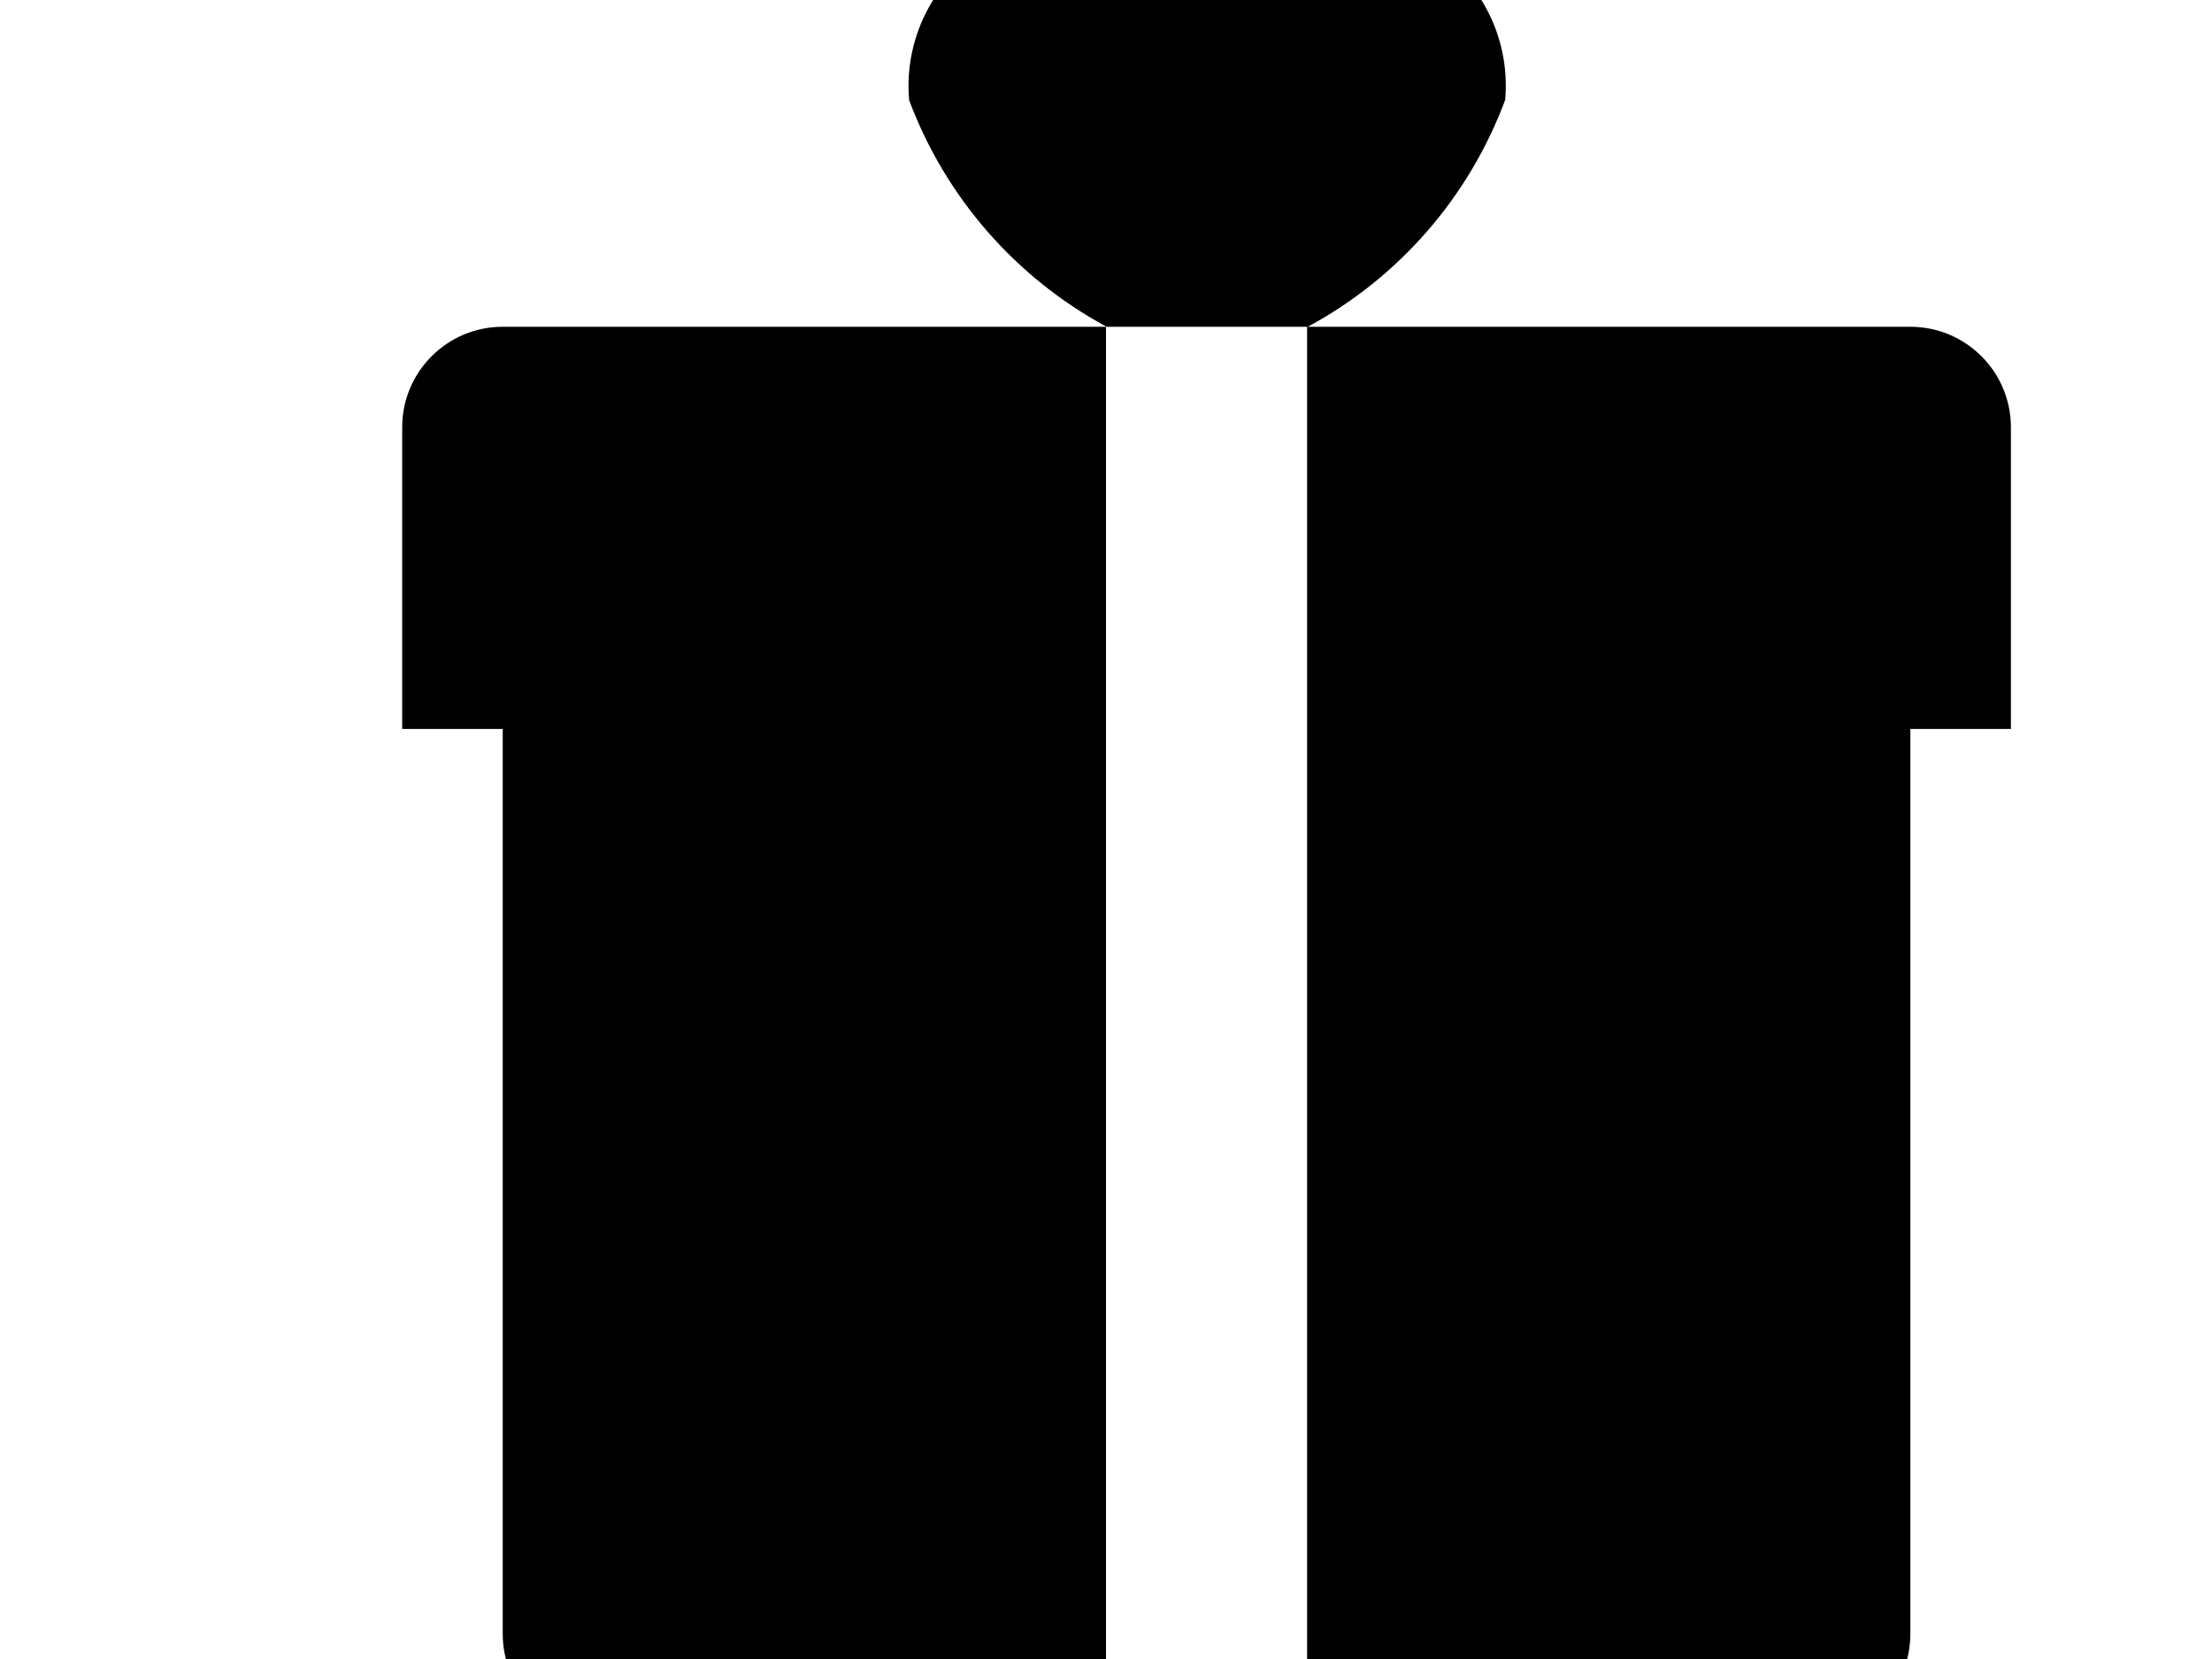
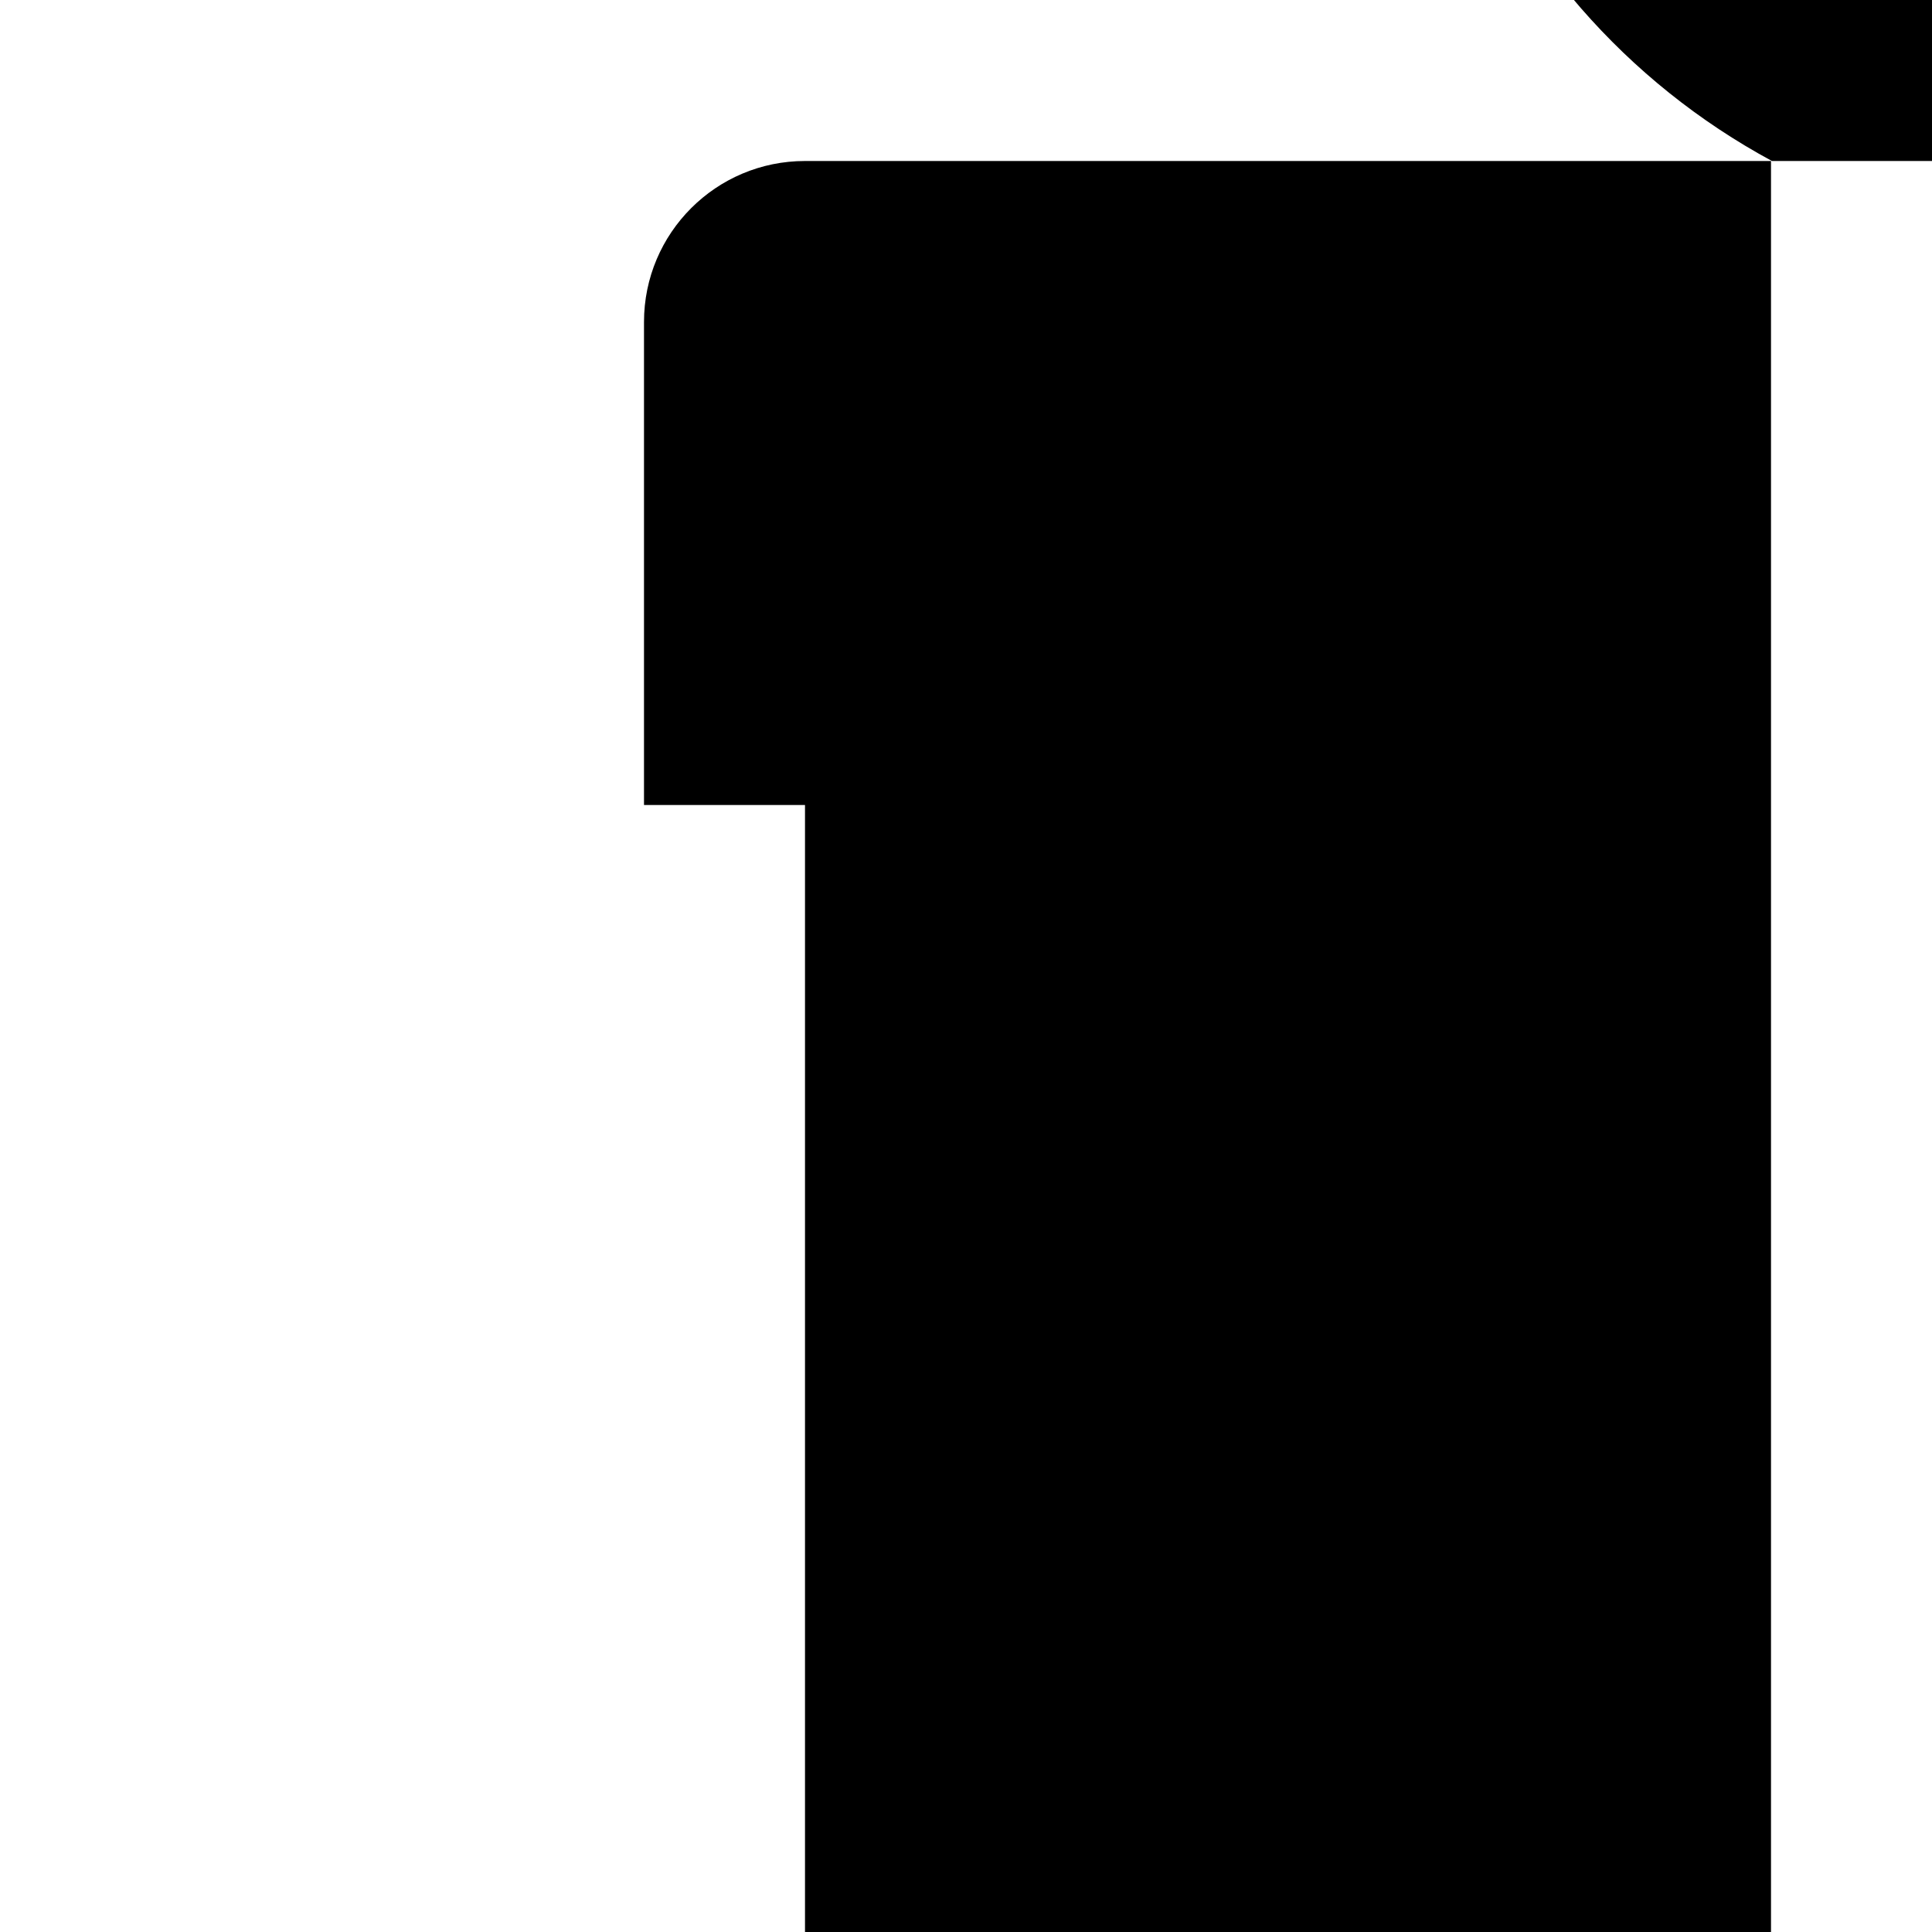
- <svg xmlns="http://www.w3.org/2000/svg" viewBox="0 5 22 12" width="16" height="12" aria-hidden="true" focusable="false">
+ <svg xmlns="http://www.w3.org/2000/svg" viewBox="0 5 12 12" width="12" height="12" aria-hidden="true" focusable="false">
  <path d="M5,6A1,1,0,0,0,4,7v3H5v9a1,1,0,0,0,1,1h5V6H5Z">
	</path>
  <path d="M19,6H13.007A4.245,4.245,0,0,0,14.97,3.744a1.614,1.614,0,0,0-2.65-1.375,1.757,1.757,0,0,0-.315.324,1.753,1.753,0,0,0-.315-0.324A1.615,1.615,0,0,0,9.042,3.746,4.257,4.257,0,0,0,11.006,6H13V20h5a1,1,0,0,0,1-1V10h1V7A1,1,0,0,0,19,6Z">
	</path>
</svg>
